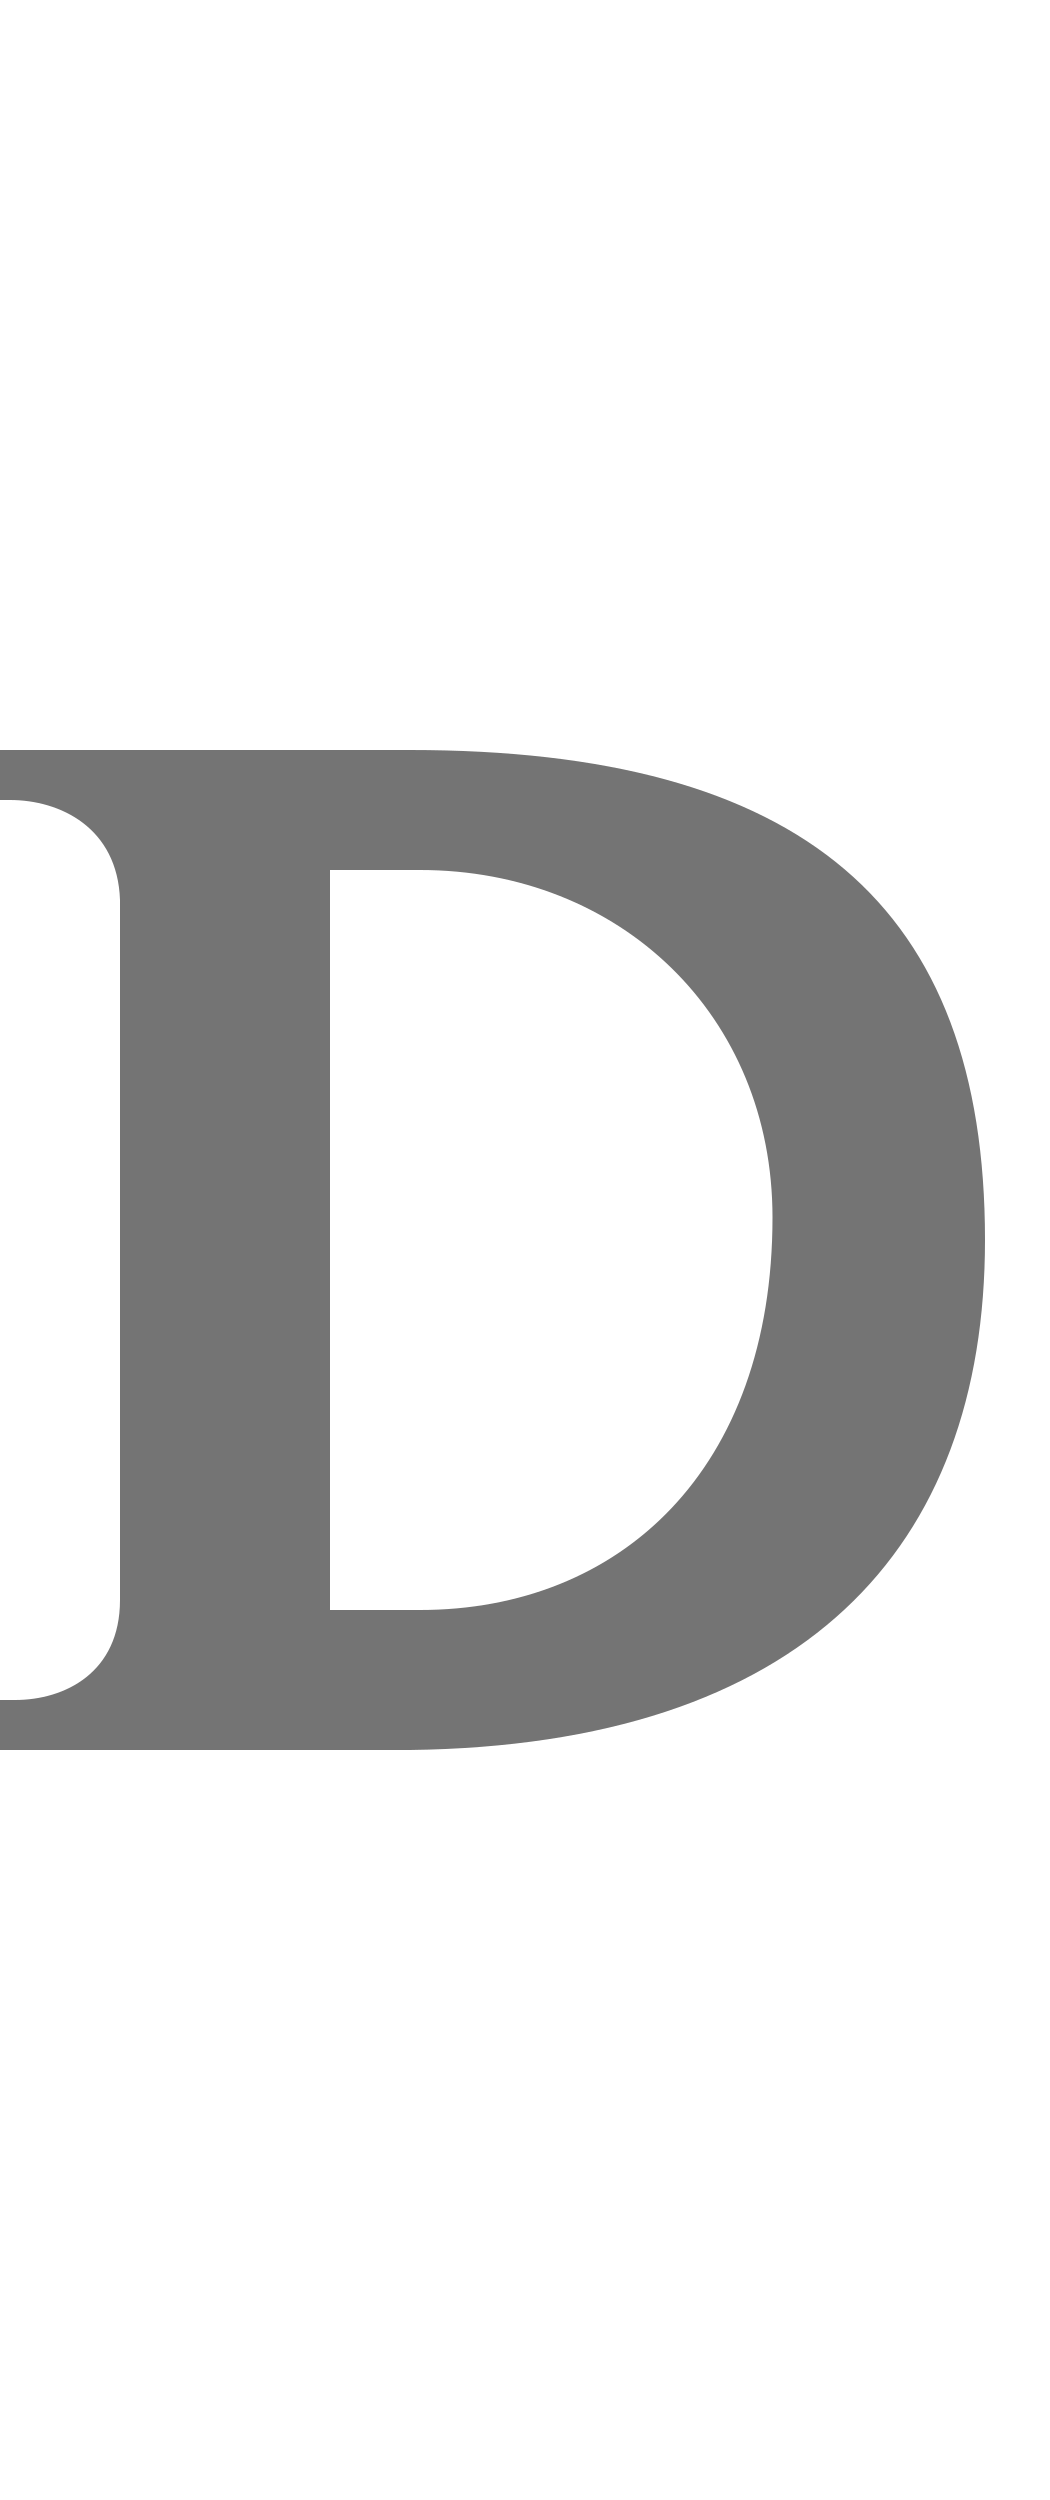
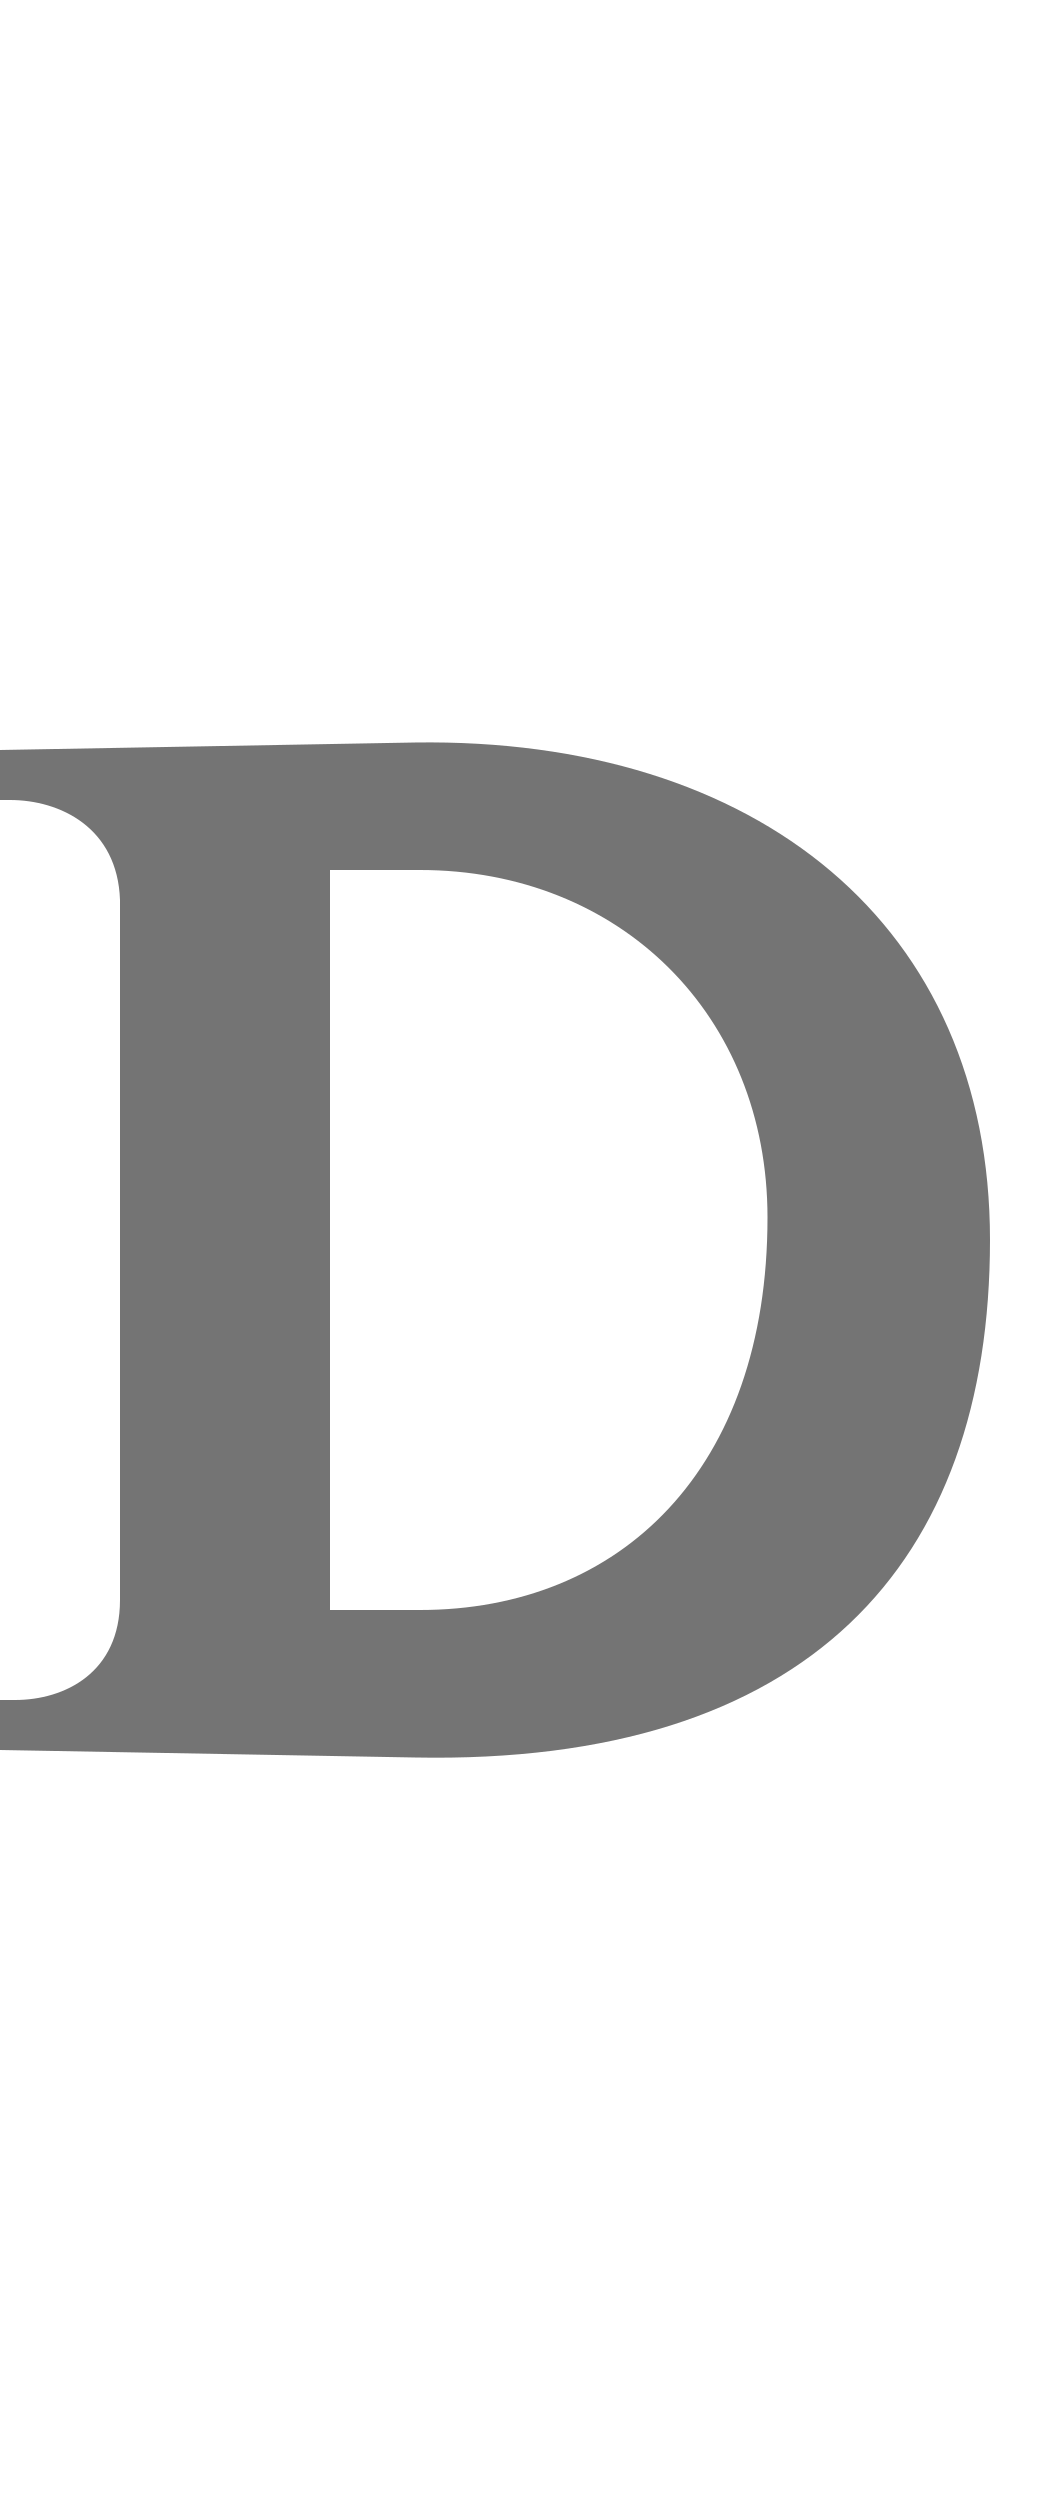
<svg xmlns="http://www.w3.org/2000/svg" width="420mm" height="1000mm" viewBox="0 0 420 1000" version="1.1" id="svg1" xml:space="preserve">
  <defs id="defs1" />
-   <path id="glyph_" style="fill:#747474;stroke-width:160;stroke-linecap:round;stroke-linejoin:round;paint-order:stroke markers fill" d="m 0,300 v 20 h 4 c 20,0 43,11 44,40 v 280 c 0,29 -22,40 -42,40 H 0 v 20 H 132 V 300 Z m 132,0 v 48 h 36 c 80,0 141,58 141,139 0,101 -61,157 -141,157 h -36 v 56 h 32 C 321,698 394,620 394,496 394,362 321,300 164,300 Z" />
+   <path id="glyph_" style="fill:#747474;stroke-width:160;stroke-linecap:round;stroke-linejoin:round;paint-order:stroke markers fill" d="M 166,297 0,300 v 20 h 4 c 20,0 43,11 44,40 v 280 c 0,29 -22,40 -42,40 H 0 v 20 l 166,3 C 323,706 396,626 396,496 396,370 303,295 166,297 Z m -34,51 h 36 c 80,0 139,58 139,139 0,101 -59,157 -139,157 h -36 z" />
</svg>
